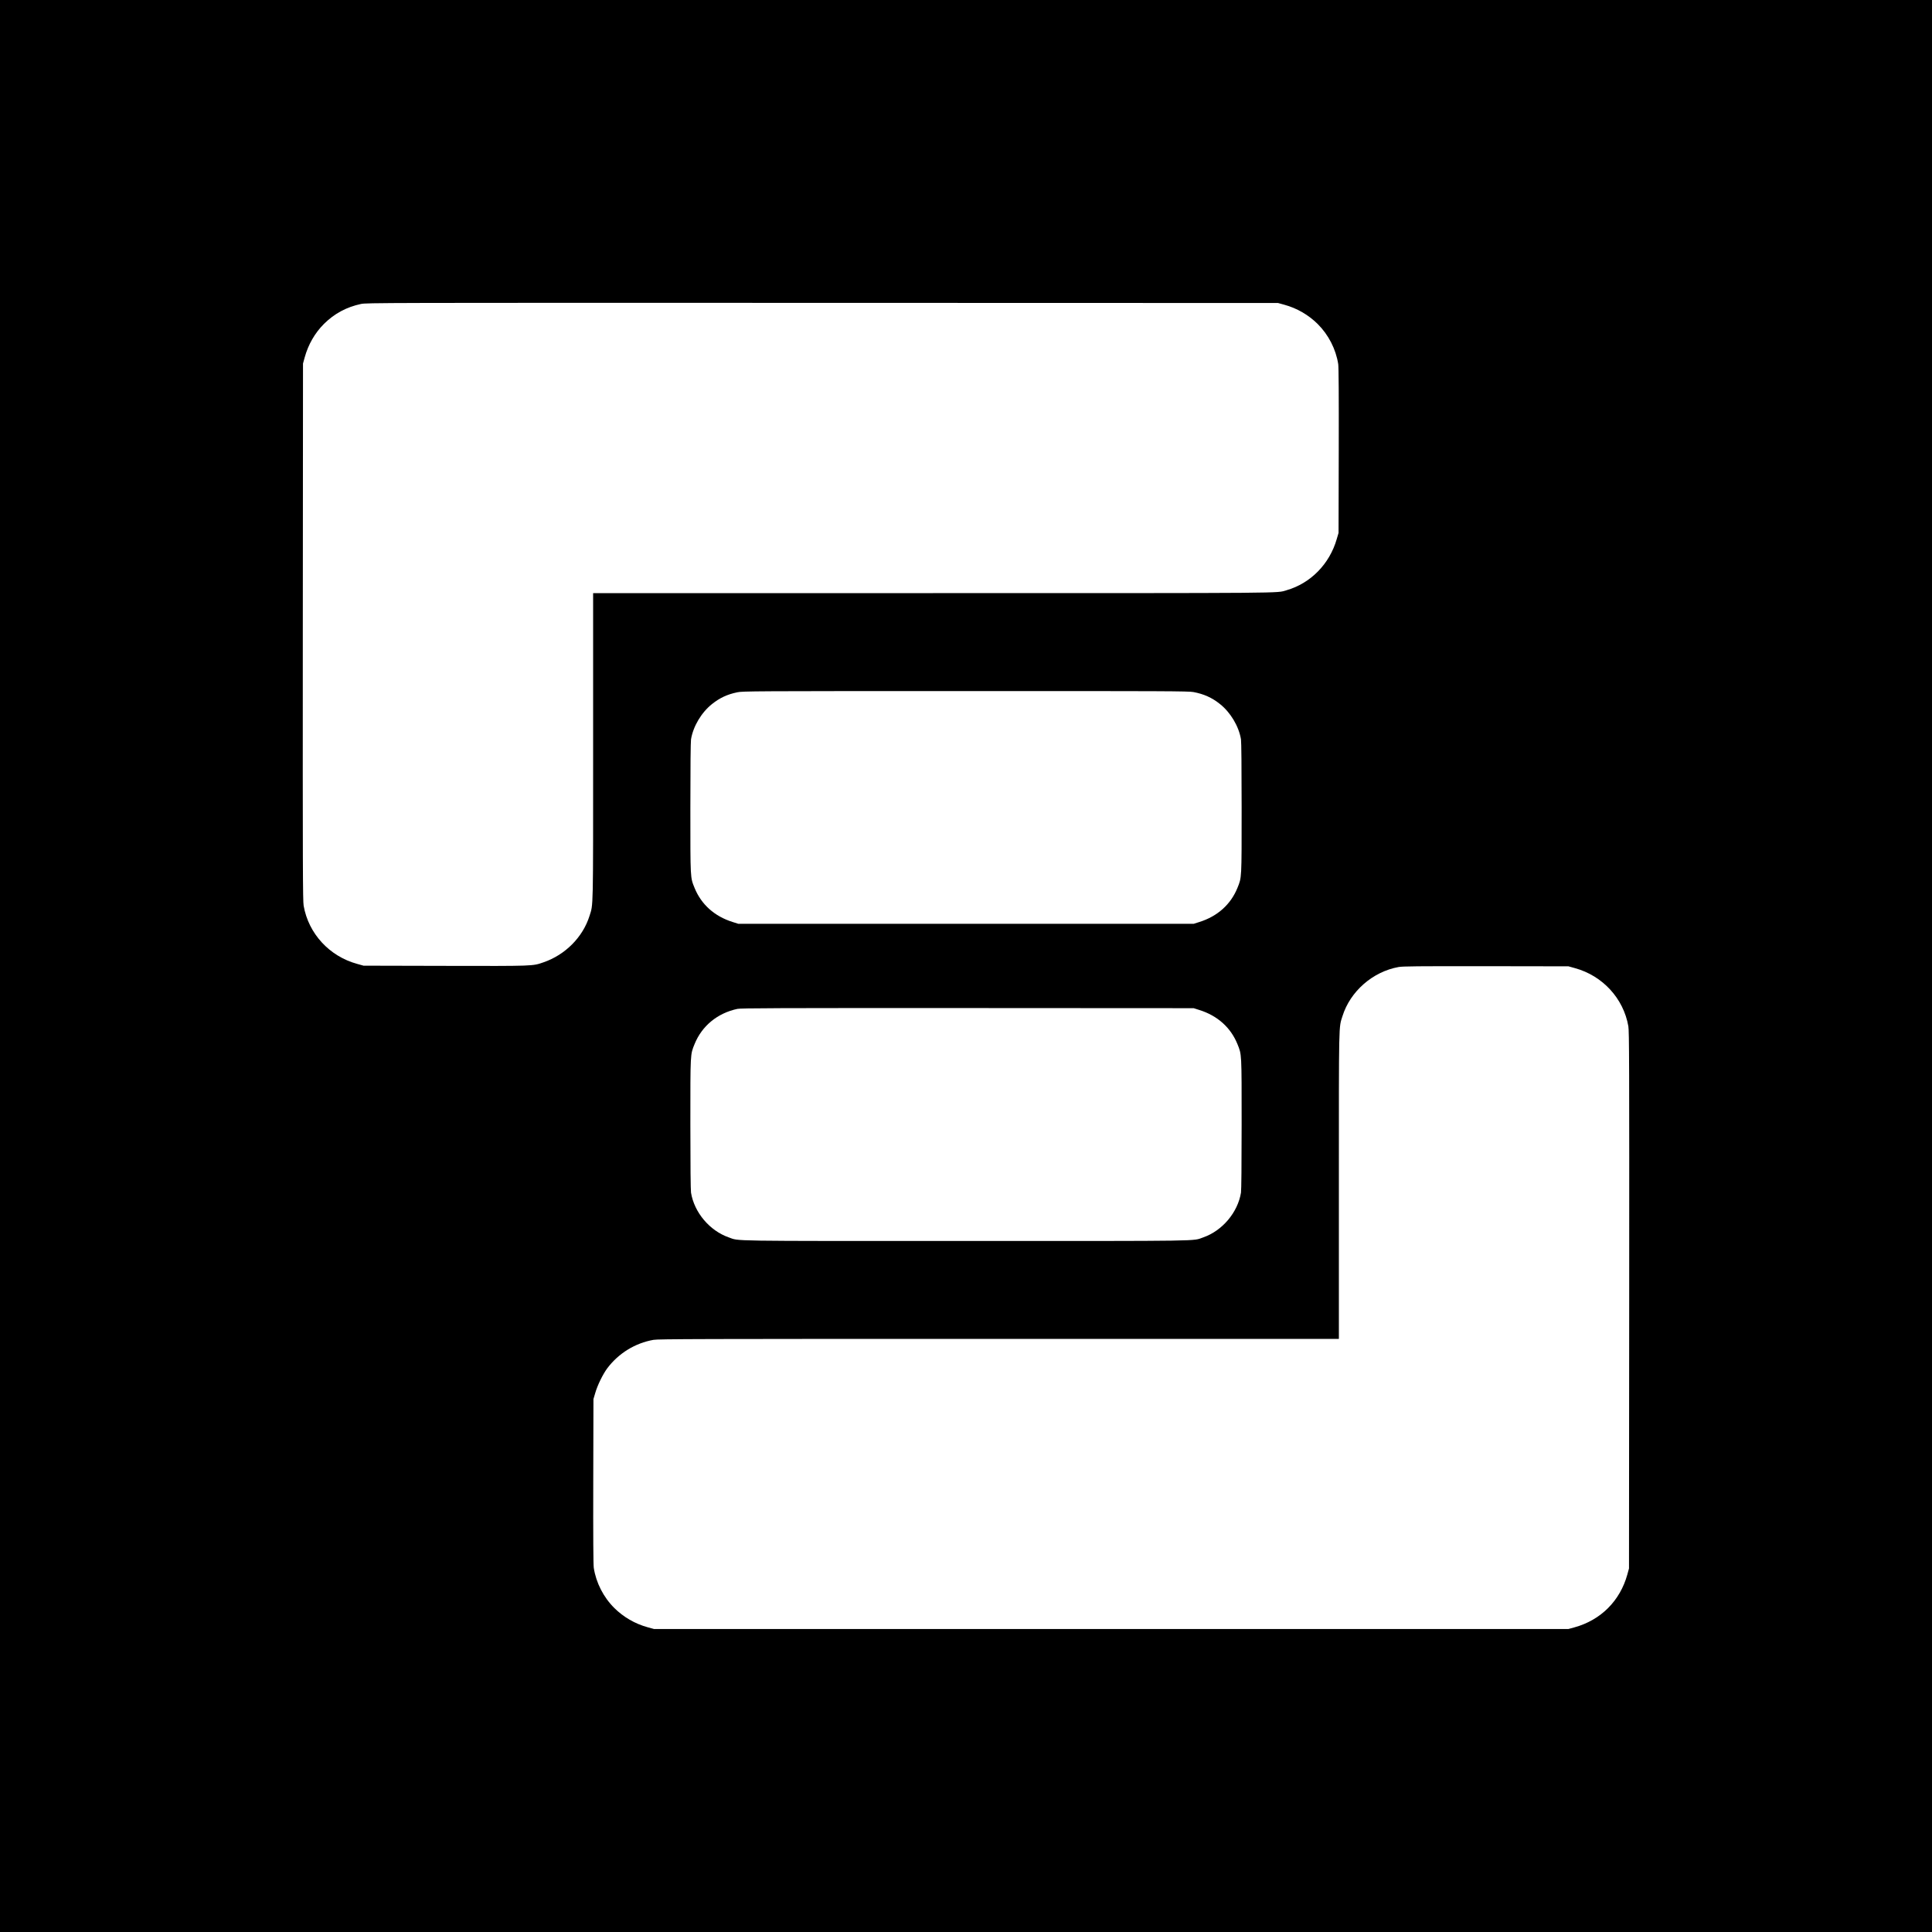
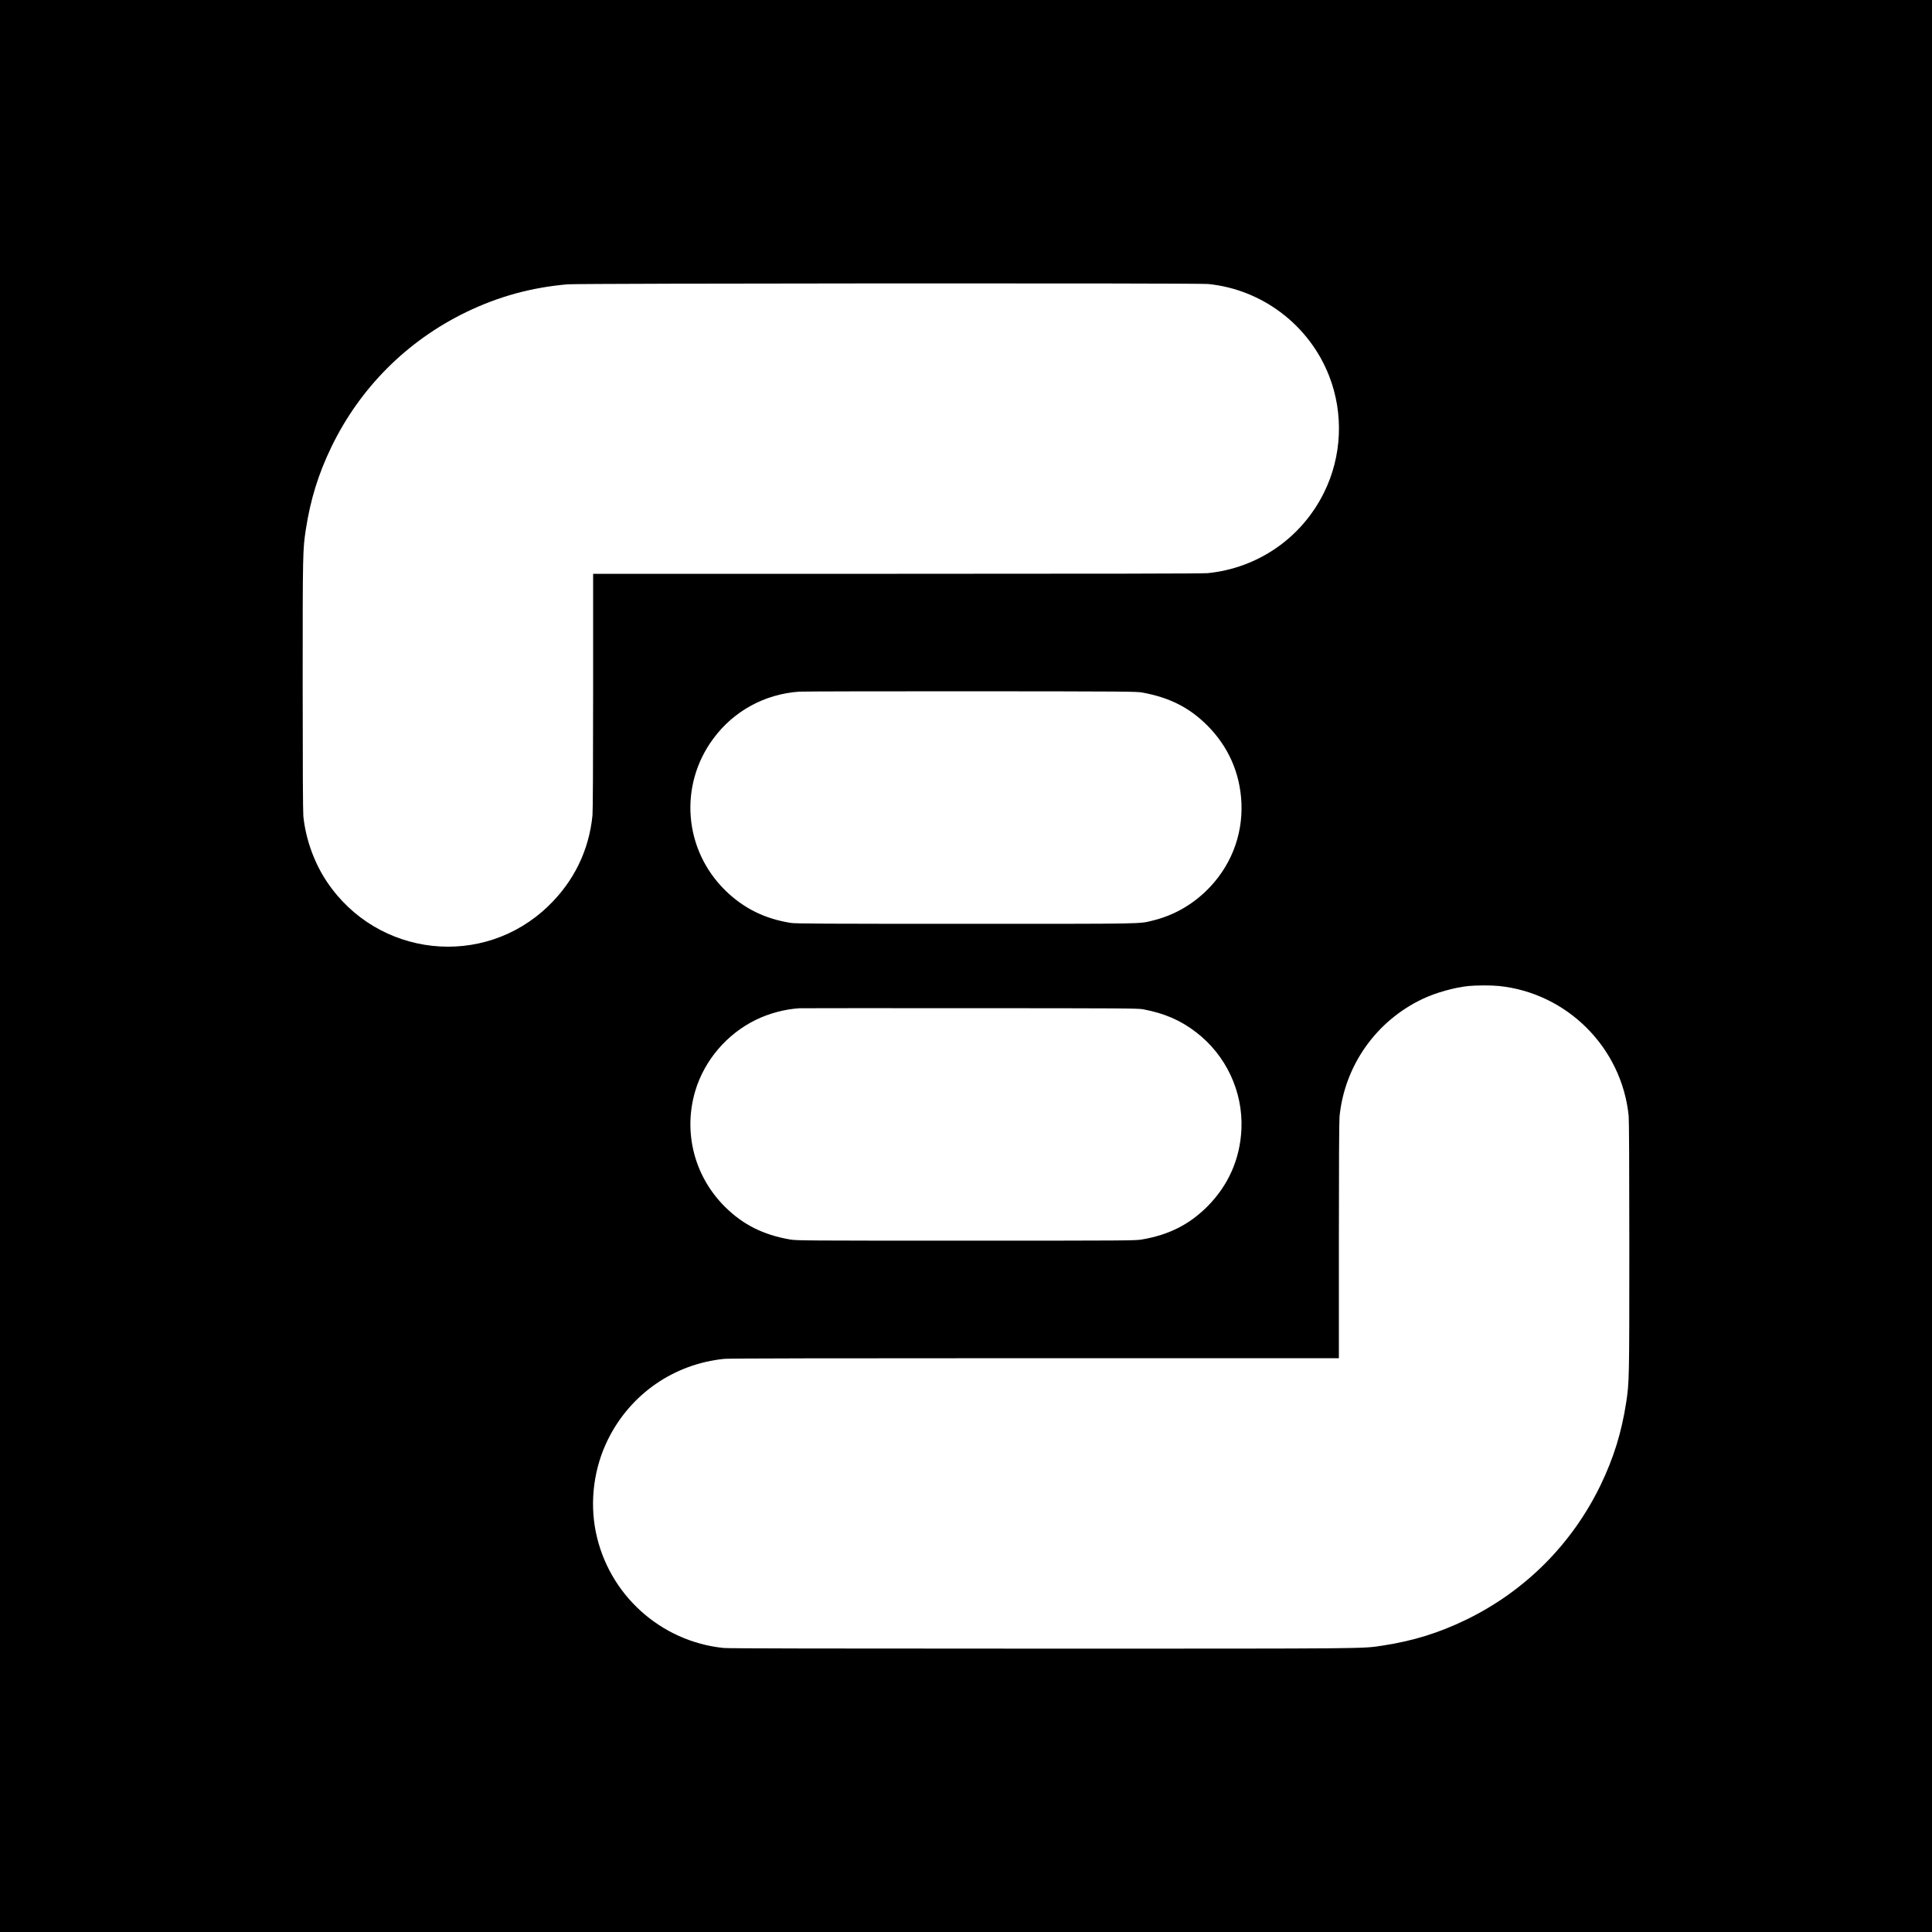
<svg xmlns="http://www.w3.org/2000/svg" version="1.0" width="3000pt" height="3000pt" viewBox="0 0 3000 3000" preserveAspectRatio="xMidYMid meet">
  <g transform="translate(0,3000) scale(0.1,-0.1)" fill="#000000" stroke="none">
-     <path d="M0 15000 l0 -15000 15000 0 15000 0 0 15000 0 15000 -15000 0 -15000 0 0 -15000z m19943 10268 c197 -54 374 -157 517 -298 169 -168 284 -392 320 -625 7 -48 10 -473 8 -1345 l-3 -1275 -28 -95 c-111 -388 -407 -689 -782 -796 -160 -46 132 -44 -5487 -44 l-5278 0 0 -2379 c0 -2592 3 -2445 -56 -2633 -104 -331 -377 -605 -715 -721 -170 -59 -139 -58 -1525 -55 l-1269 3 -100 28 c-431 118 -755 471 -830 903 -13 79 -15 545 -13 4254 l3 4165 27 98 c55 198 157 376 298 517 161 160 350 262 575 310 88 18 257 19 7165 17 l7075 -2 98 -27z m-1412 -6014 c162 -30 290 -88 411 -185 166 -131 295 -348 328 -550 6 -41 10 -426 10 -1067 0 -1110 2 -1073 -65 -1239 -104 -257 -310 -442 -592 -530 l-88 -28 -3535 0 -3535 0 -88 28 c-282 88 -488 273 -592 530 -67 166 -65 129 -65 1239 0 641 4 1026 10 1067 33 202 162 419 328 550 118 94 235 149 390 181 83 18 234 19 3543 19 3114 1 3465 -1 3540 -15z m5924 -4287 c431 -118 755 -471 830 -903 13 -79 15 -545 13 -4254 l-3 -4165 -27 -98 c-55 -198 -157 -376 -298 -517 -141 -141 -319 -243 -517 -298 l-98 -27 -7100 0 -7100 0 -98 27 c-197 54 -374 157 -517 298 -169 168 -284 392 -320 625 -7 48 -10 473 -8 1345 l3 1275 28 95 c34 119 119 293 188 385 175 232 432 390 717 440 77 13 679 15 5365 15 l5277 0 0 2379 c0 2592 -3 2445 56 2633 121 385 469 689 870 762 66 12 286 14 1359 13 l1280 -2 100 -28z m-5832 -650 c282 -88 488 -273 592 -530 67 -166 65 -129 65 -1239 0 -641 -4 -1026 -10 -1067 -50 -308 -290 -592 -586 -695 -171 -60 85 -56 -3684 -56 -3769 0 -3513 -4 -3684 56 -296 103 -536 387 -586 695 -6 41 -10 426 -10 1067 0 1110 -2 1073 65 1239 114 282 355 481 665 547 55 12 596 14 3575 13 l3510 -2 88 -28z" />
+     <path d="M0 15000 l0 -15000 15000 0 15000 0 0 15000 0 15000 -15000 0 -15000 0 0 -15000z m18761 10590 c841 -85 1571 -640 1878 -1429 228 -584 199 -1248 -80 -1810 -348 -704 -1026 -1173 -1808 -1251 -69 -7 -1667 -10 -4822 -10 l-4719 0 0 -1824 c0 -1169 -4 -1861 -10 -1927 -54 -542 -287 -1023 -684 -1406 -1010 -979 -2655 -799 -3441 377 -197 294 -329 663 -365 1019 -6 68 -10 766 -10 2040 0 2064 1 2093 49 2410 72 466 194 860 397 1281 445 919 1175 1649 2094 2094 503 243 1008 381 1570 431 190 16 9788 21 9951 5z m-1021 -6344 c422 -78 727 -232 1006 -510 328 -328 511 -742 531 -1206 22 -516 -176 -1007 -554 -1370 -232 -223 -512 -378 -818 -453 -222 -55 -69 -52 -2905 -52 -2168 0 -2650 2 -2720 14 -404 64 -731 226 -1013 500 -650 633 -730 1636 -189 2364 317 428 798 690 1332 727 58 4 1259 6 2670 6 2400 -2 2571 -3 2660 -20z m5531 -4556 c1062 -107 1912 -957 2019 -2019 6 -68 10 -766 10 -2040 0 -2064 -1 -2093 -49 -2410 -72 -466 -194 -860 -397 -1281 -445 -919 -1175 -1649 -2094 -2094 -421 -203 -815 -325 -1281 -397 -334 -51 -114 -49 -5305 -49 -3286 0 -4865 3 -4935 10 -985 100 -1793 834 -1988 1805 -96 479 -28 995 190 1434 349 705 1025 1173 1808 1251 69 7 1667 10 4822 10 l4719 0 0 1824 c0 1169 4 1861 10 1927 79 794 569 1487 1293 1829 203 96 488 176 708 199 121 12 350 13 470 1z m-5521 -362 c332 -63 578 -169 820 -354 466 -356 732 -921 707 -1504 -20 -464 -203 -878 -531 -1206 -282 -281 -597 -439 -1016 -511 -99 -17 -247 -18 -2730 -18 -2483 0 -2631 1 -2730 18 -419 72 -734 230 -1016 511 -474 473 -648 1156 -458 1796 142 475 489 883 941 1104 206 101 452 166 678 180 28 1 1220 2 2650 1 2353 -1 2608 -2 2685 -17z" />
  </g>
</svg>
